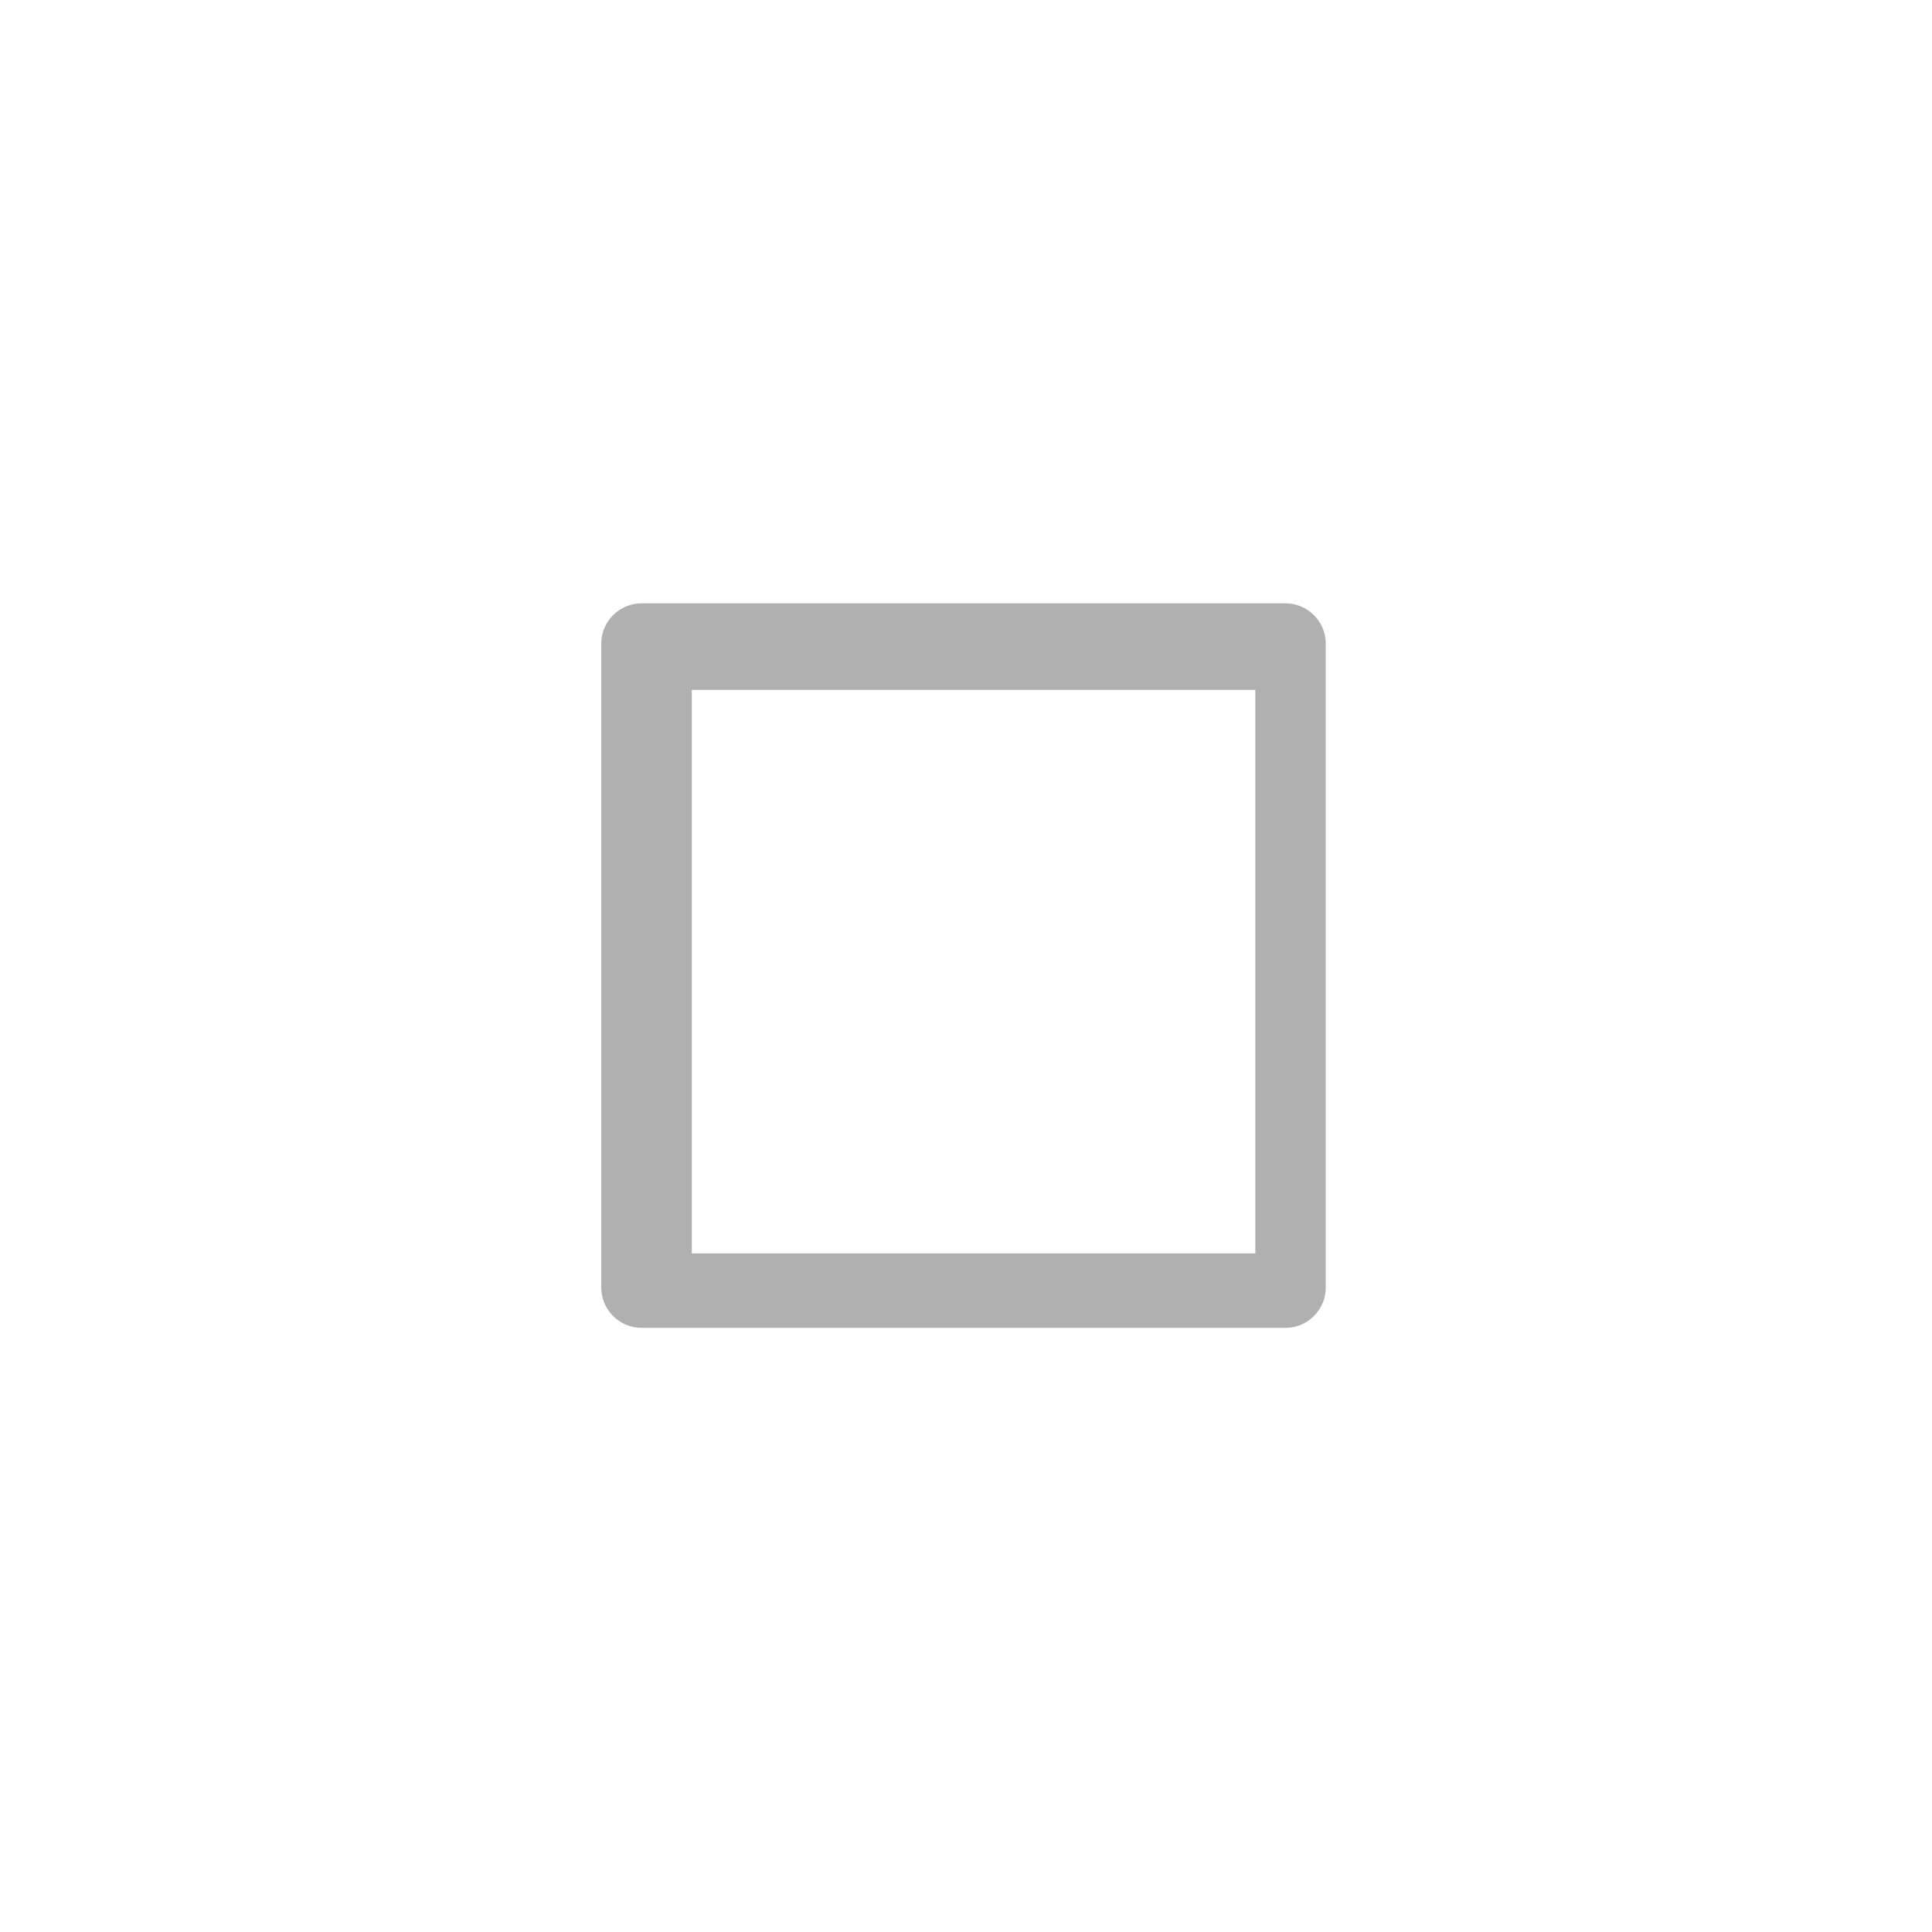
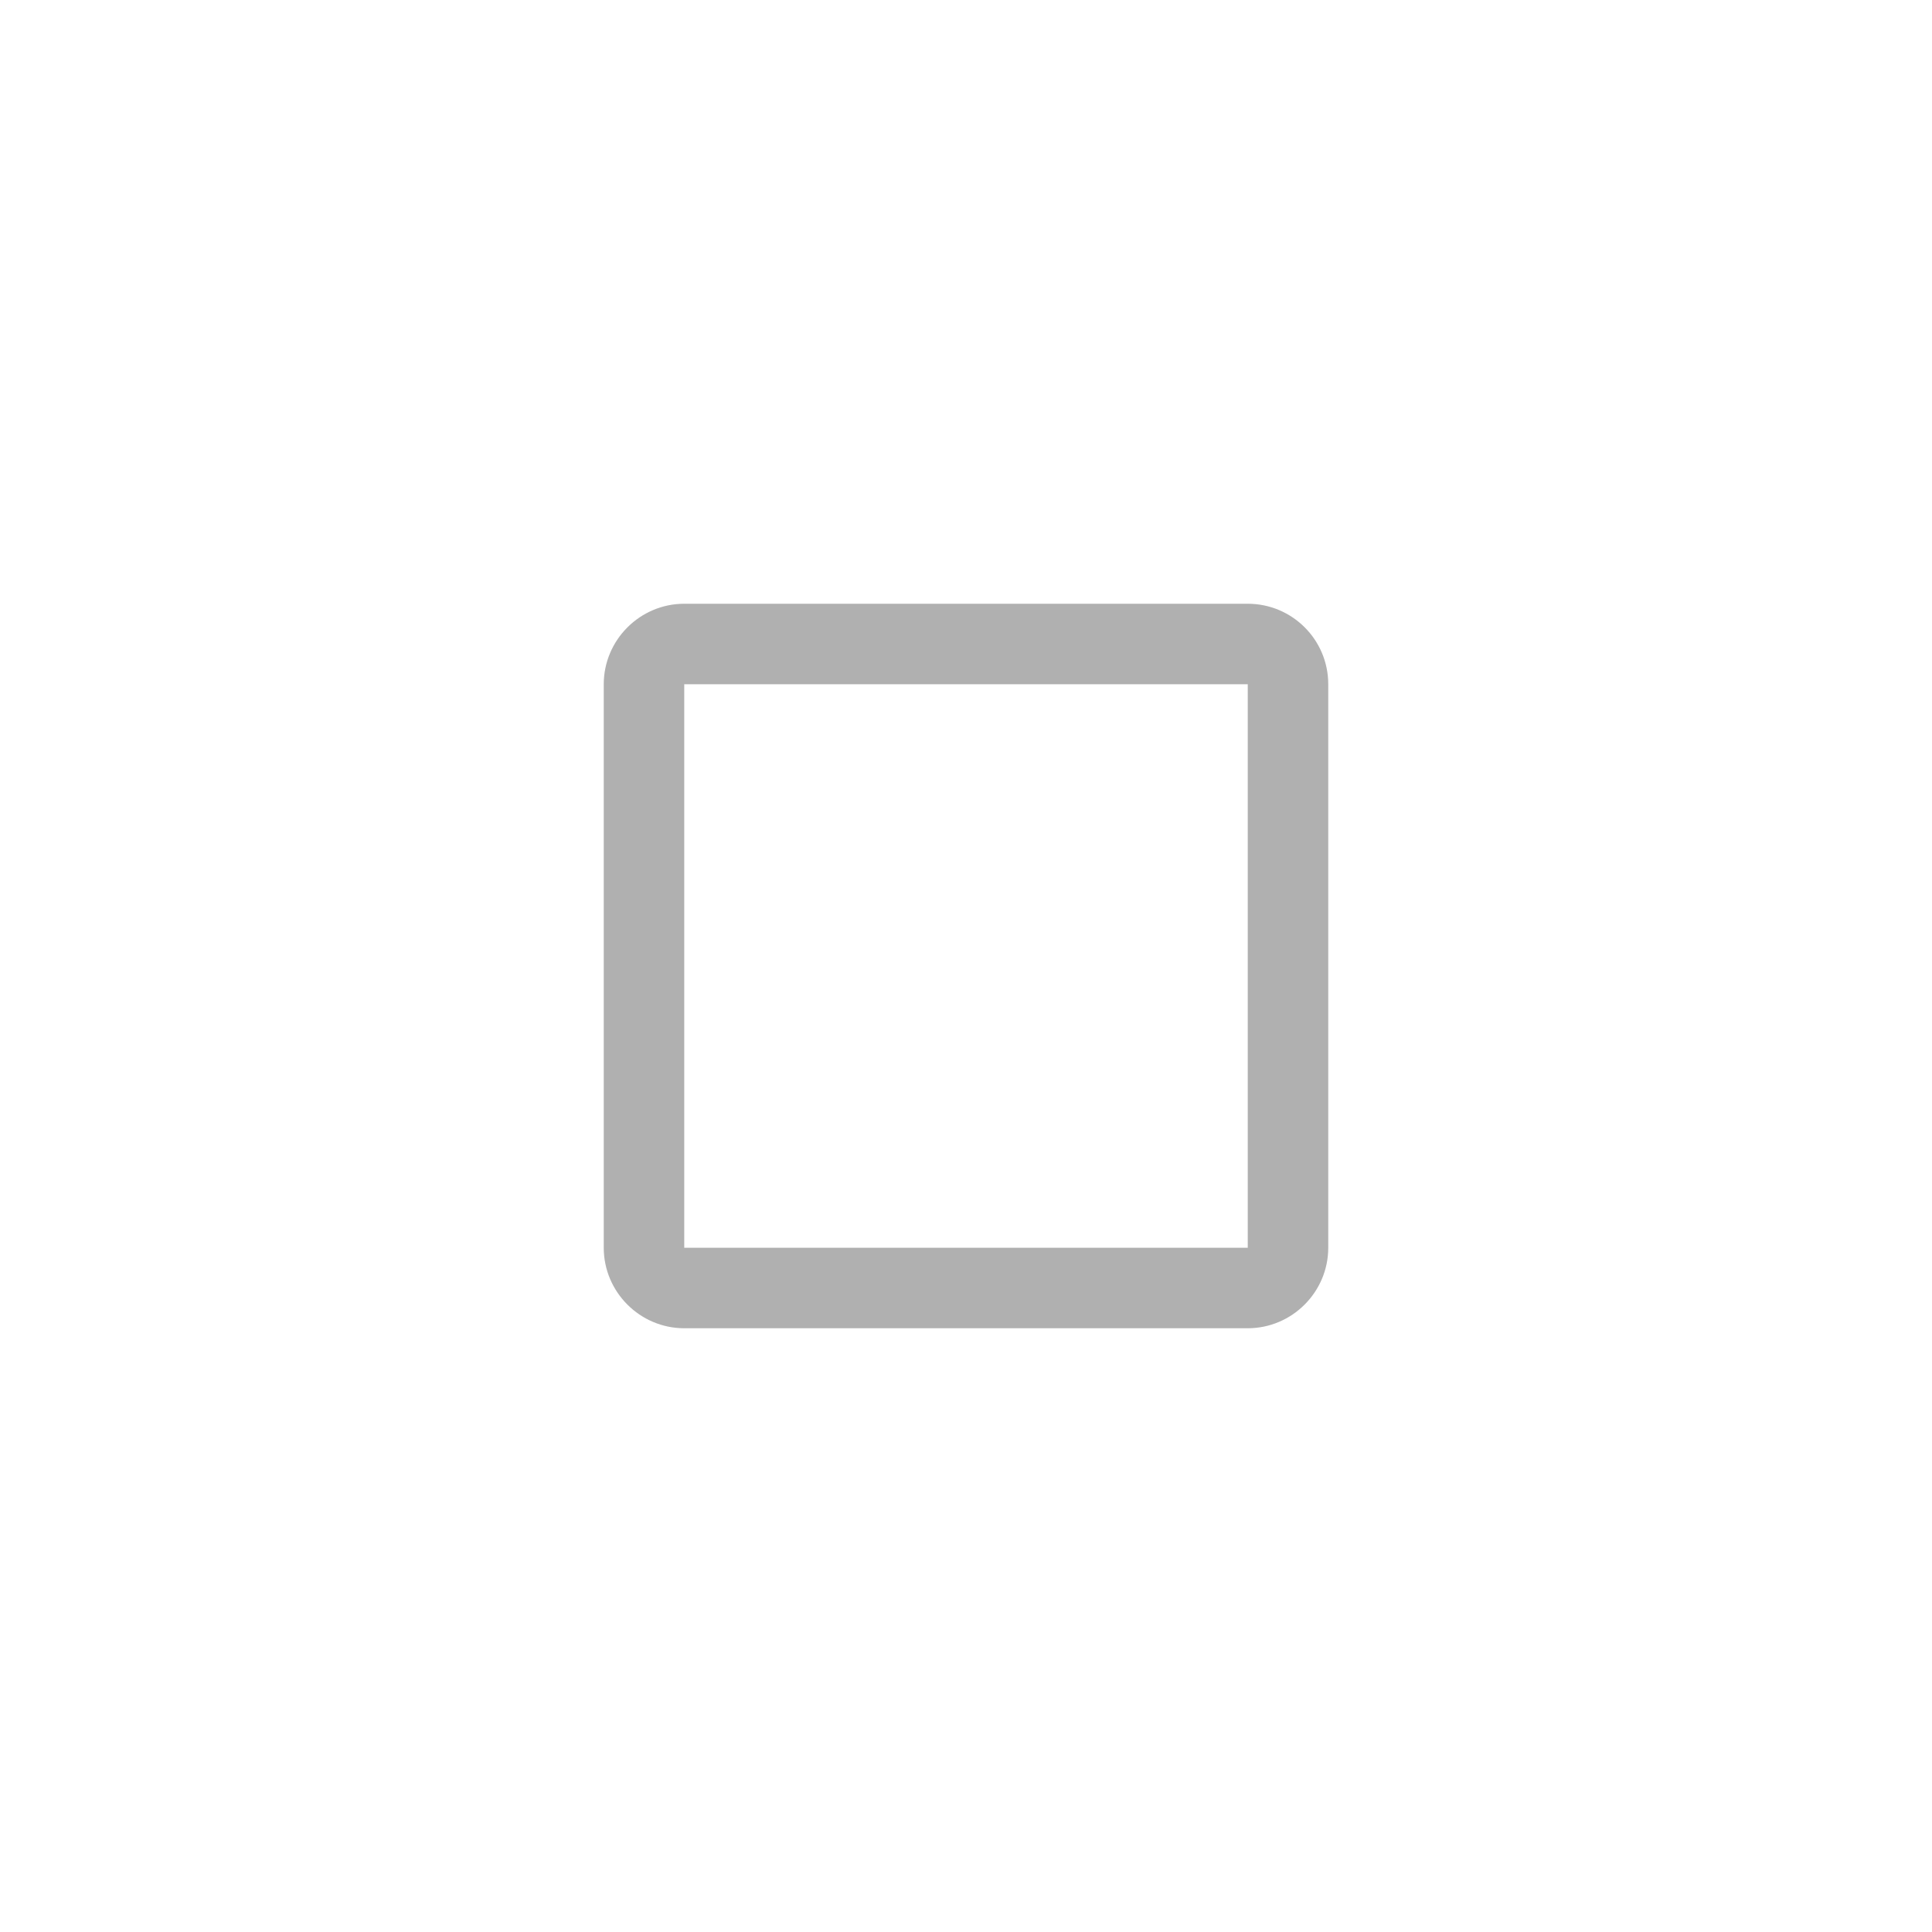
- <svg xmlns="http://www.w3.org/2000/svg" version="1.1" id="disabledCheckBoxUnselected" x="0px" y="0px" width="48px" height="48px" viewBox="-7.5 8.5 48 48" enable-background="new -7.5 8.5 48 48" xml:space="preserve">
-   <g id="check_box">
-     <path fill="#B0B0B0" d="M25.438,40.49c0,0.55-0.45,1-1,1h-16c-0.55,0-1-0.45-1-1v-16c0-0.551,0.45-1,1-1h16c0.55,0,1,0.449,1,1   V40.49z M23.688,25.641h-14v14h14V25.641z" />
+ <svg xmlns="http://www.w3.org/2000/svg" version="1.1" id="Disabled_Unchecked_Checkbox" x="0px" y="0px" width="48px" height="48px" viewBox="0 0 48 48" enable-background="new 0 0 48 48" xml:space="preserve">
+   <g id="checkbox_border">
+     <g>
+       <path fill="#B0B0B0" d="M31,15H17c-1.1,0-2,0.9-2,2v14c0,1.1,0.9,2,2,2h14c1.1,0,2-0.9,2-2V17C33,15.89,32.1,15,31,15z M31,31H17    V17h14V31z" />
+     </g>
  </g>
</svg>
